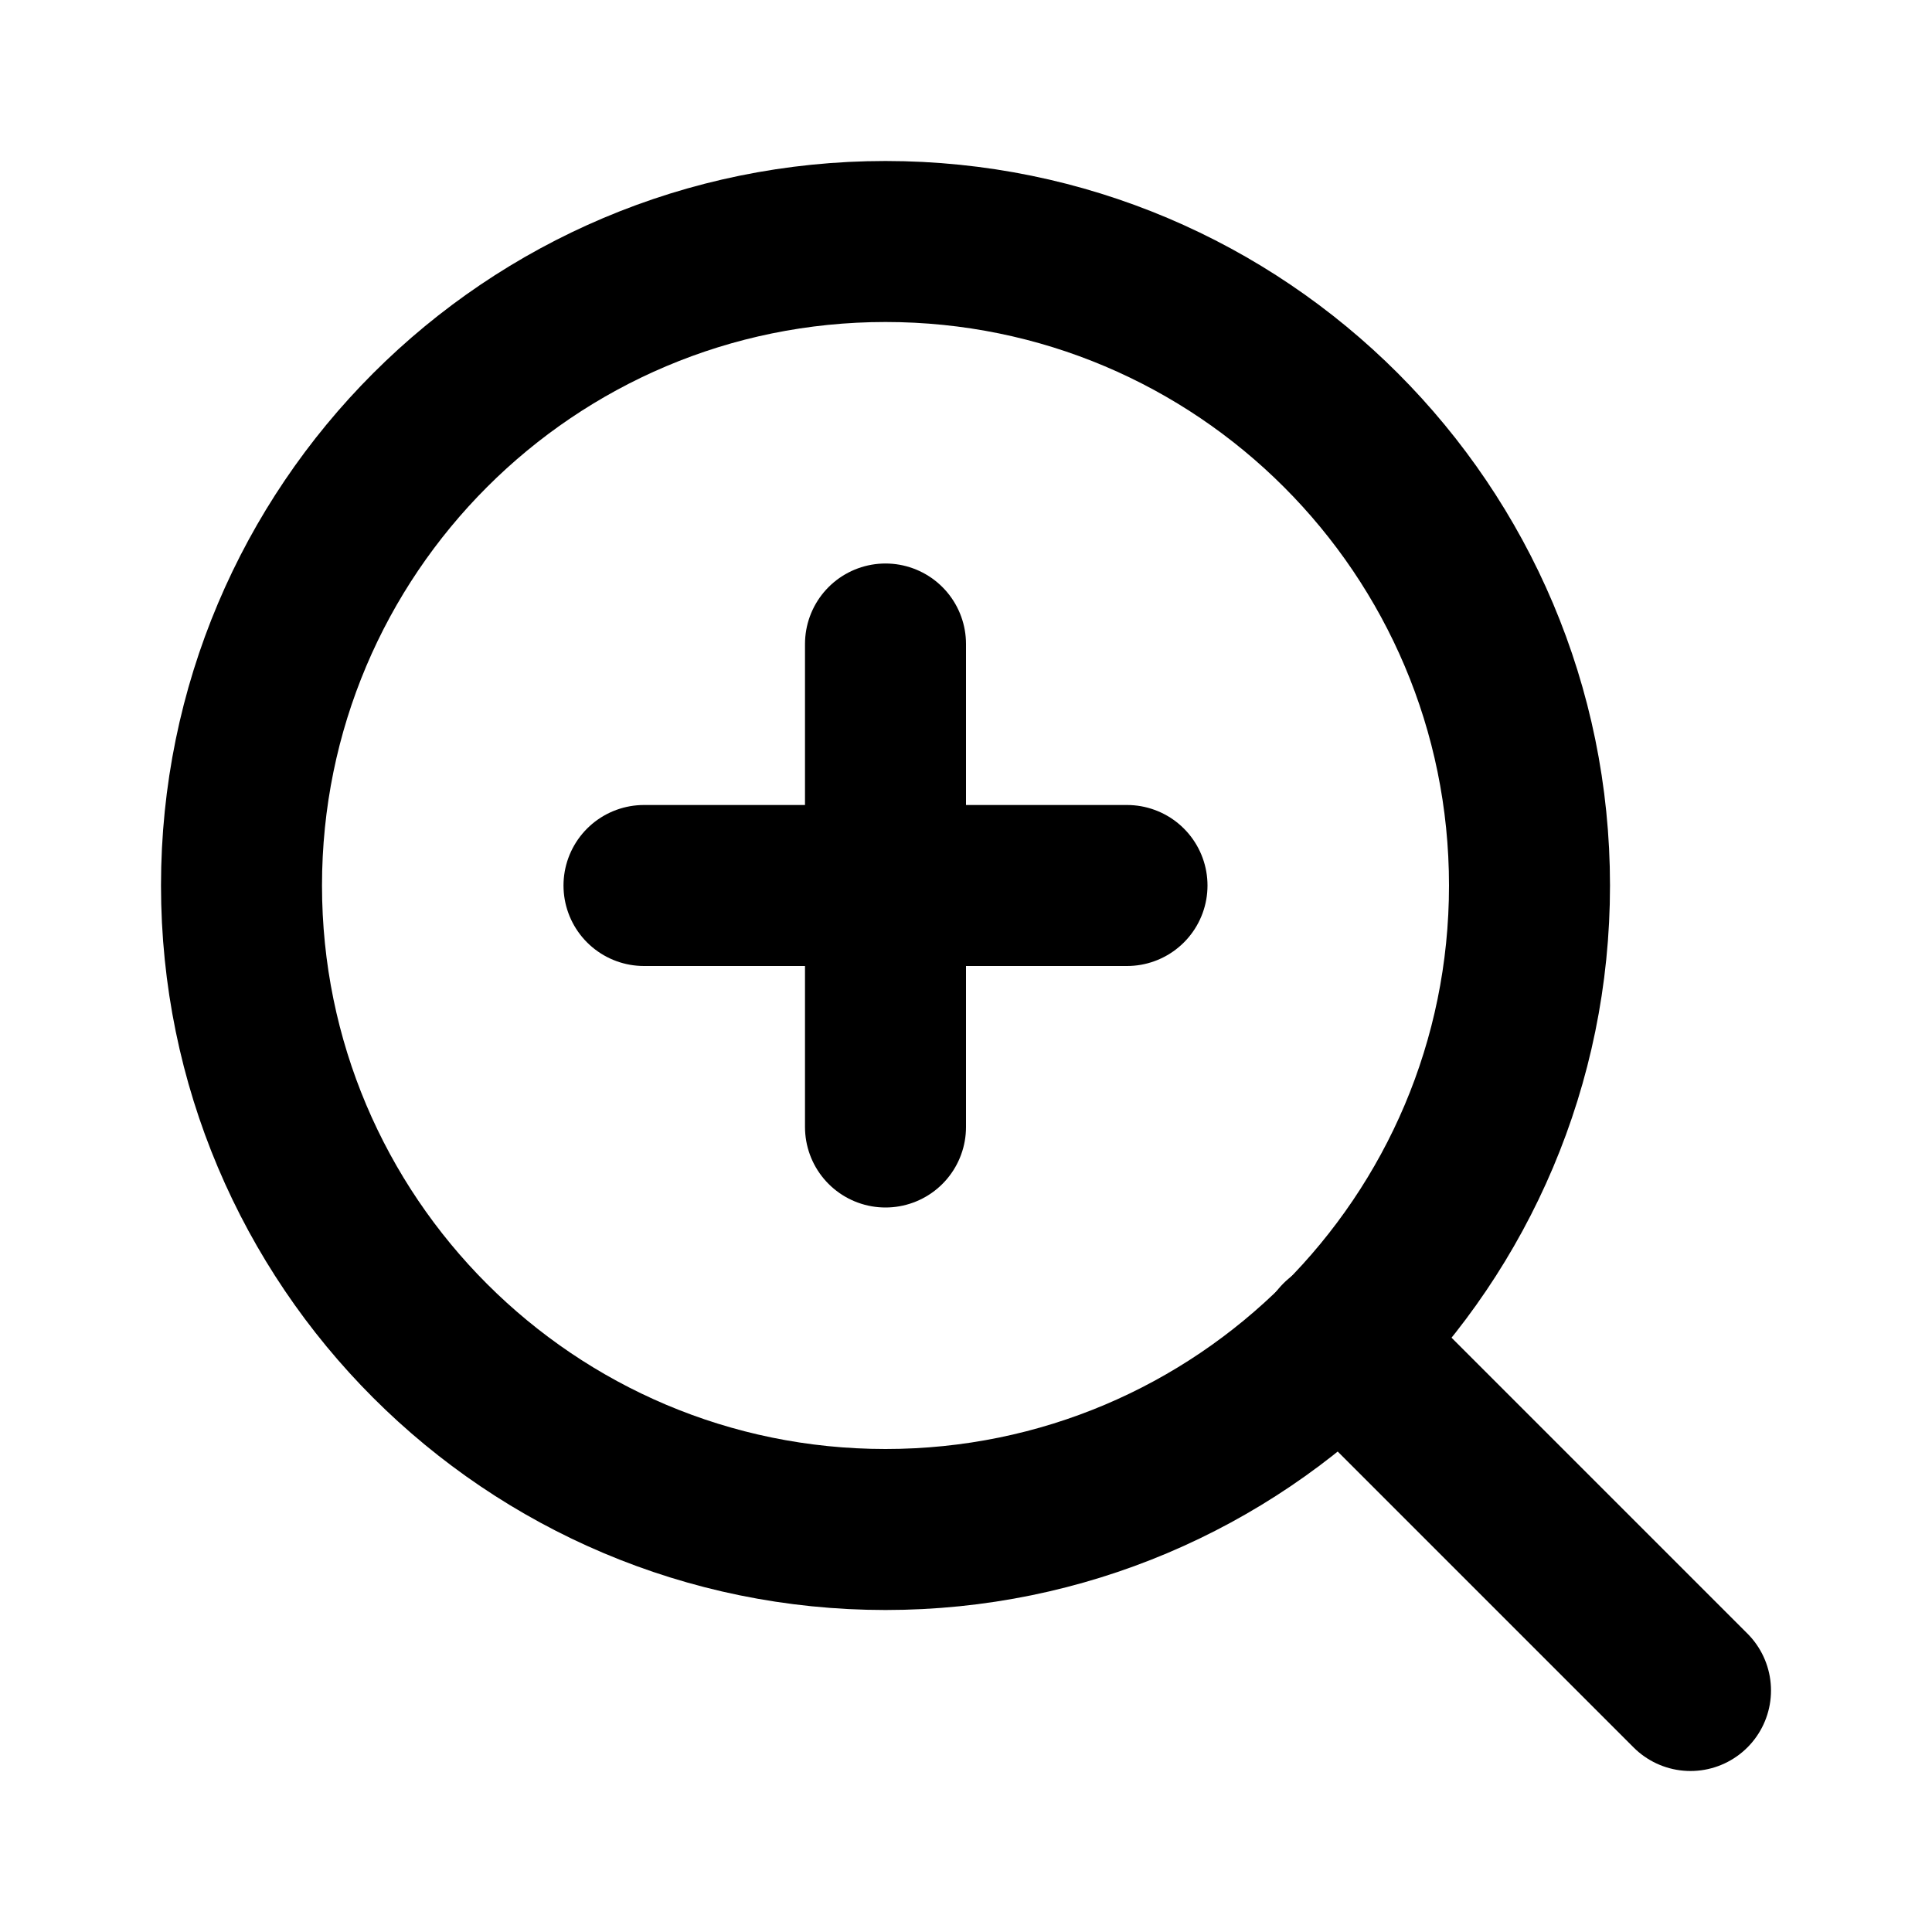
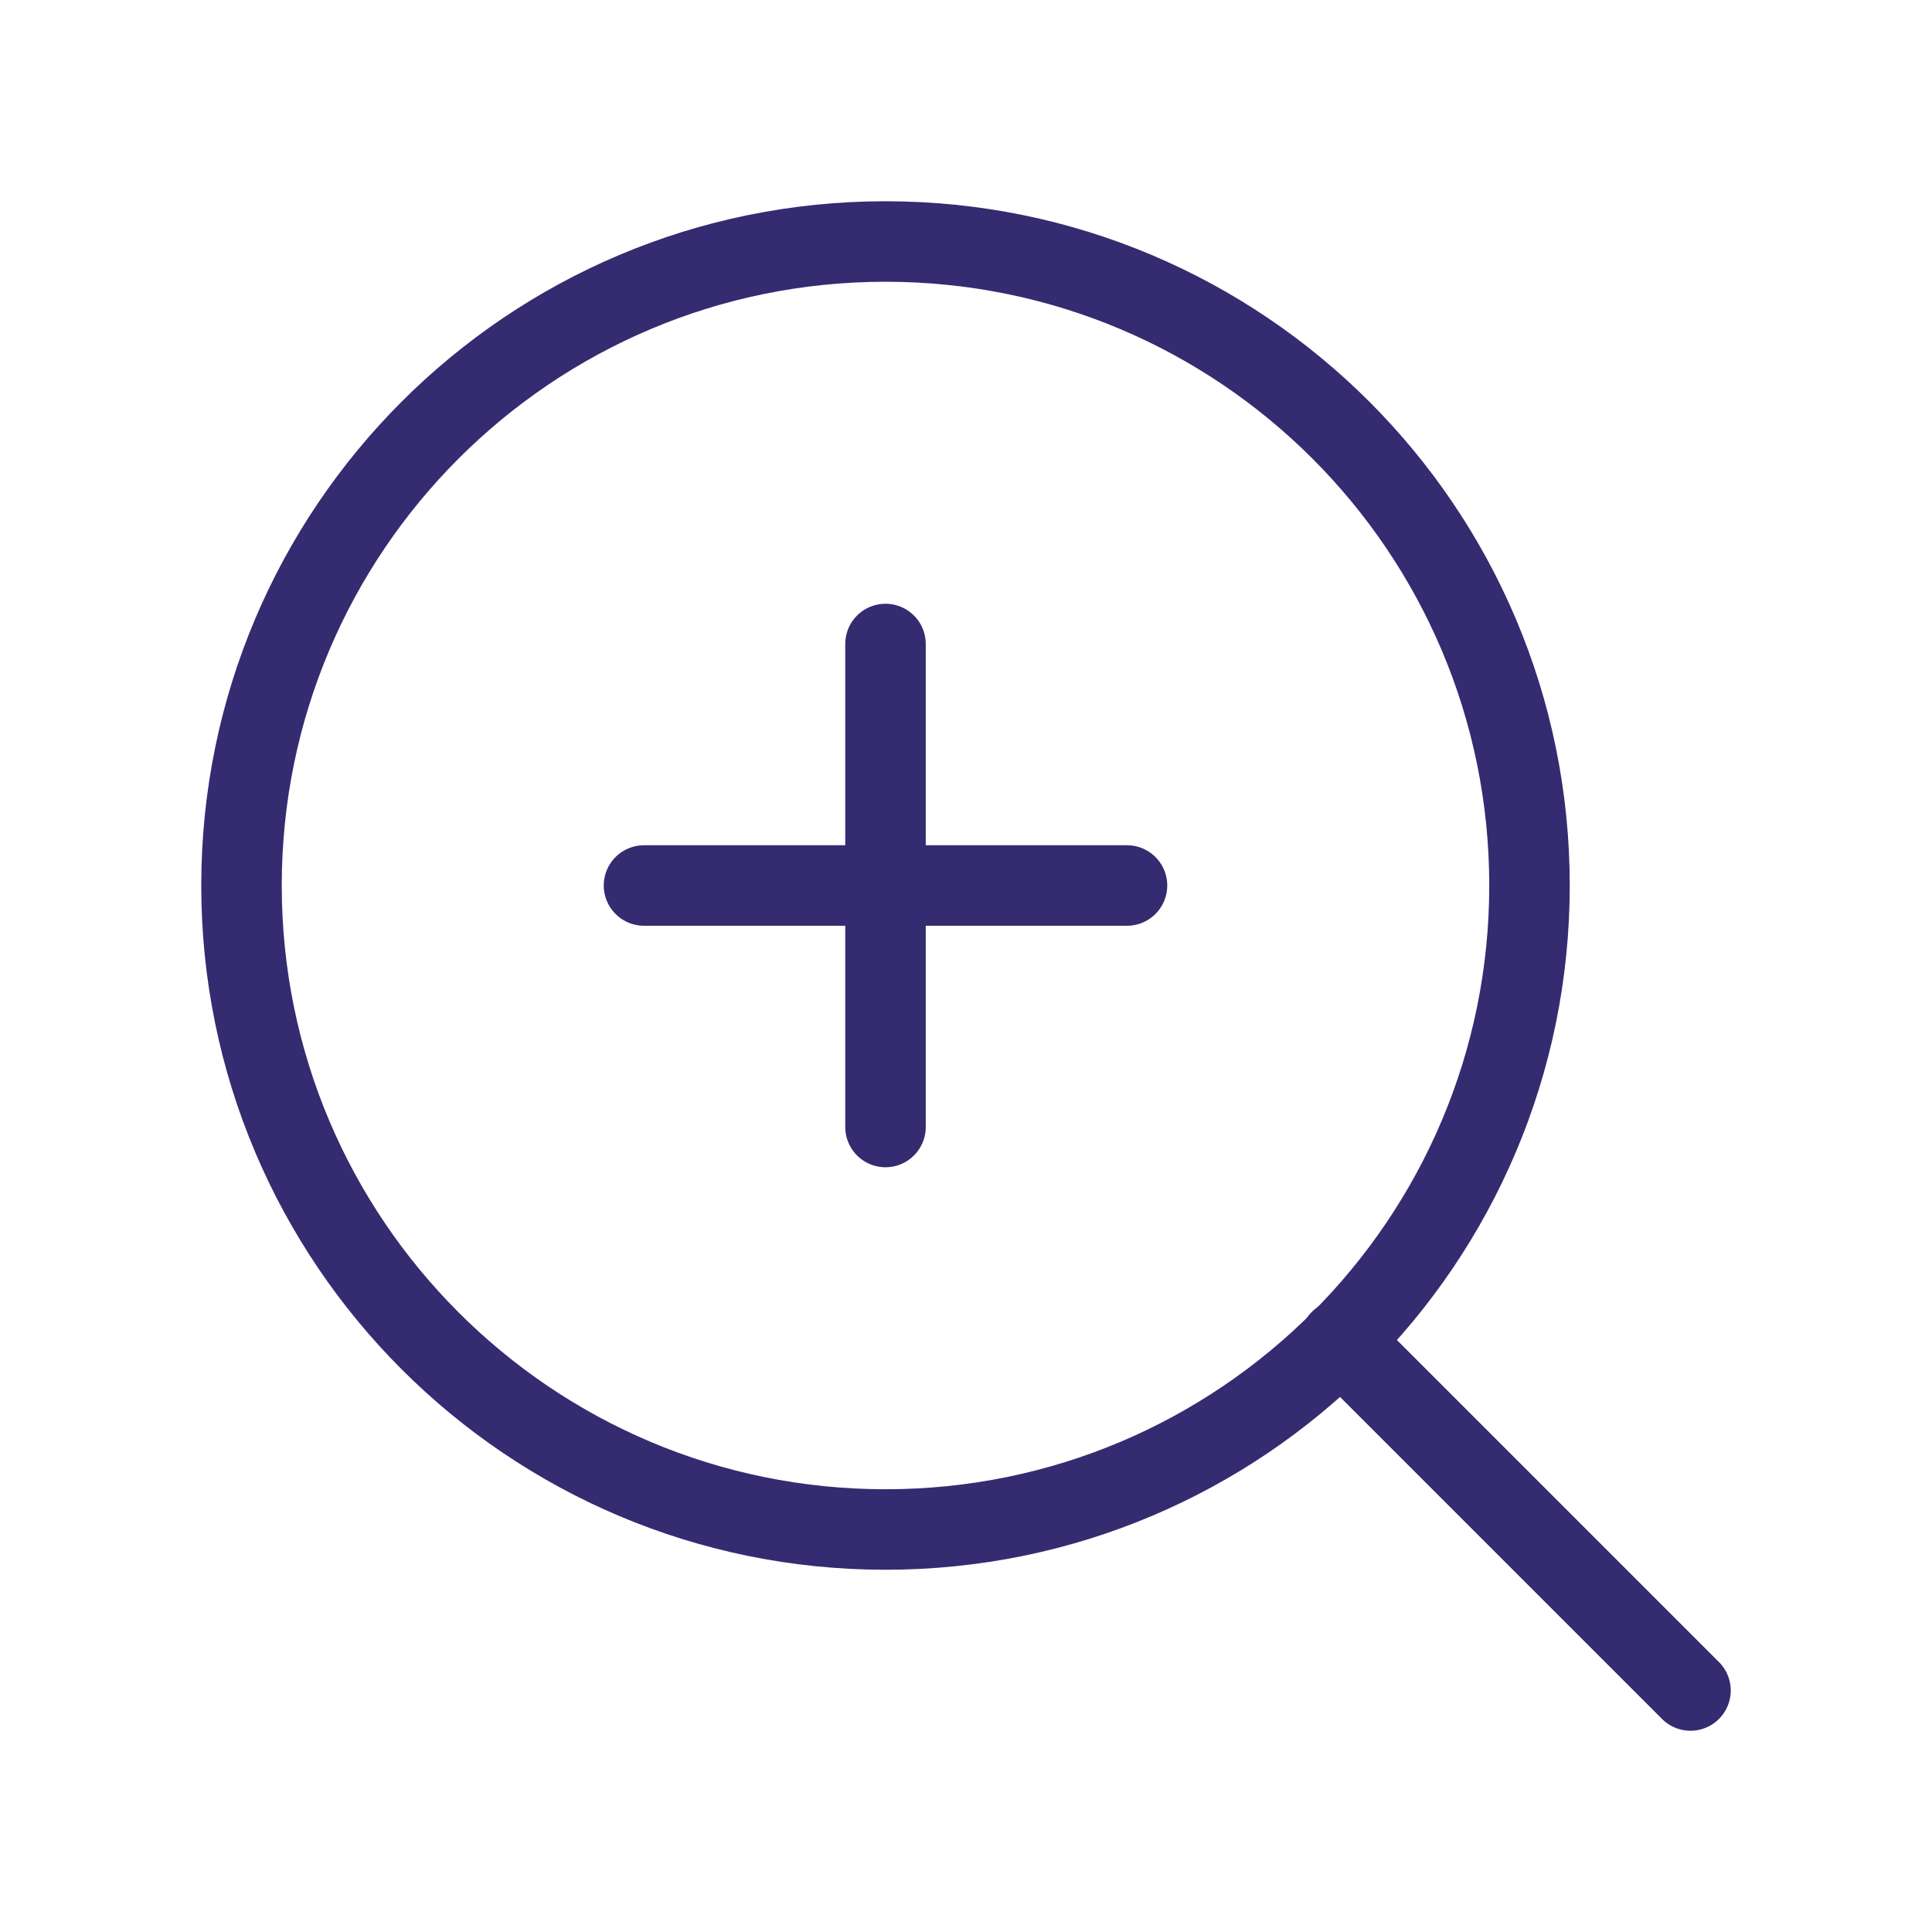
- <svg xmlns="http://www.w3.org/2000/svg" width="24" height="24" viewBox="0 0 24 24" fill="none" stroke="currentColor" stroke-width="2" stroke-linecap="round" stroke-linejoin="round" class="feather feather-zoom-in">
+ <svg xmlns="http://www.w3.org/2000/svg" width="24" height="24" viewBox="0 0 24 24" fill="none" stroke="#352B71" stroke-width="1" stroke-linecap="round" stroke-linejoin="round" class="feather feather-zoom-in">
  <circle cx="11" cy="11" r="8" />
  <line x1="21" y1="21" x2="16.65" y2="16.65" />
  <line x1="11" y1="8" x2="11" y2="14" />
  <line x1="8" y1="11" x2="14" y2="11" />
</svg>
